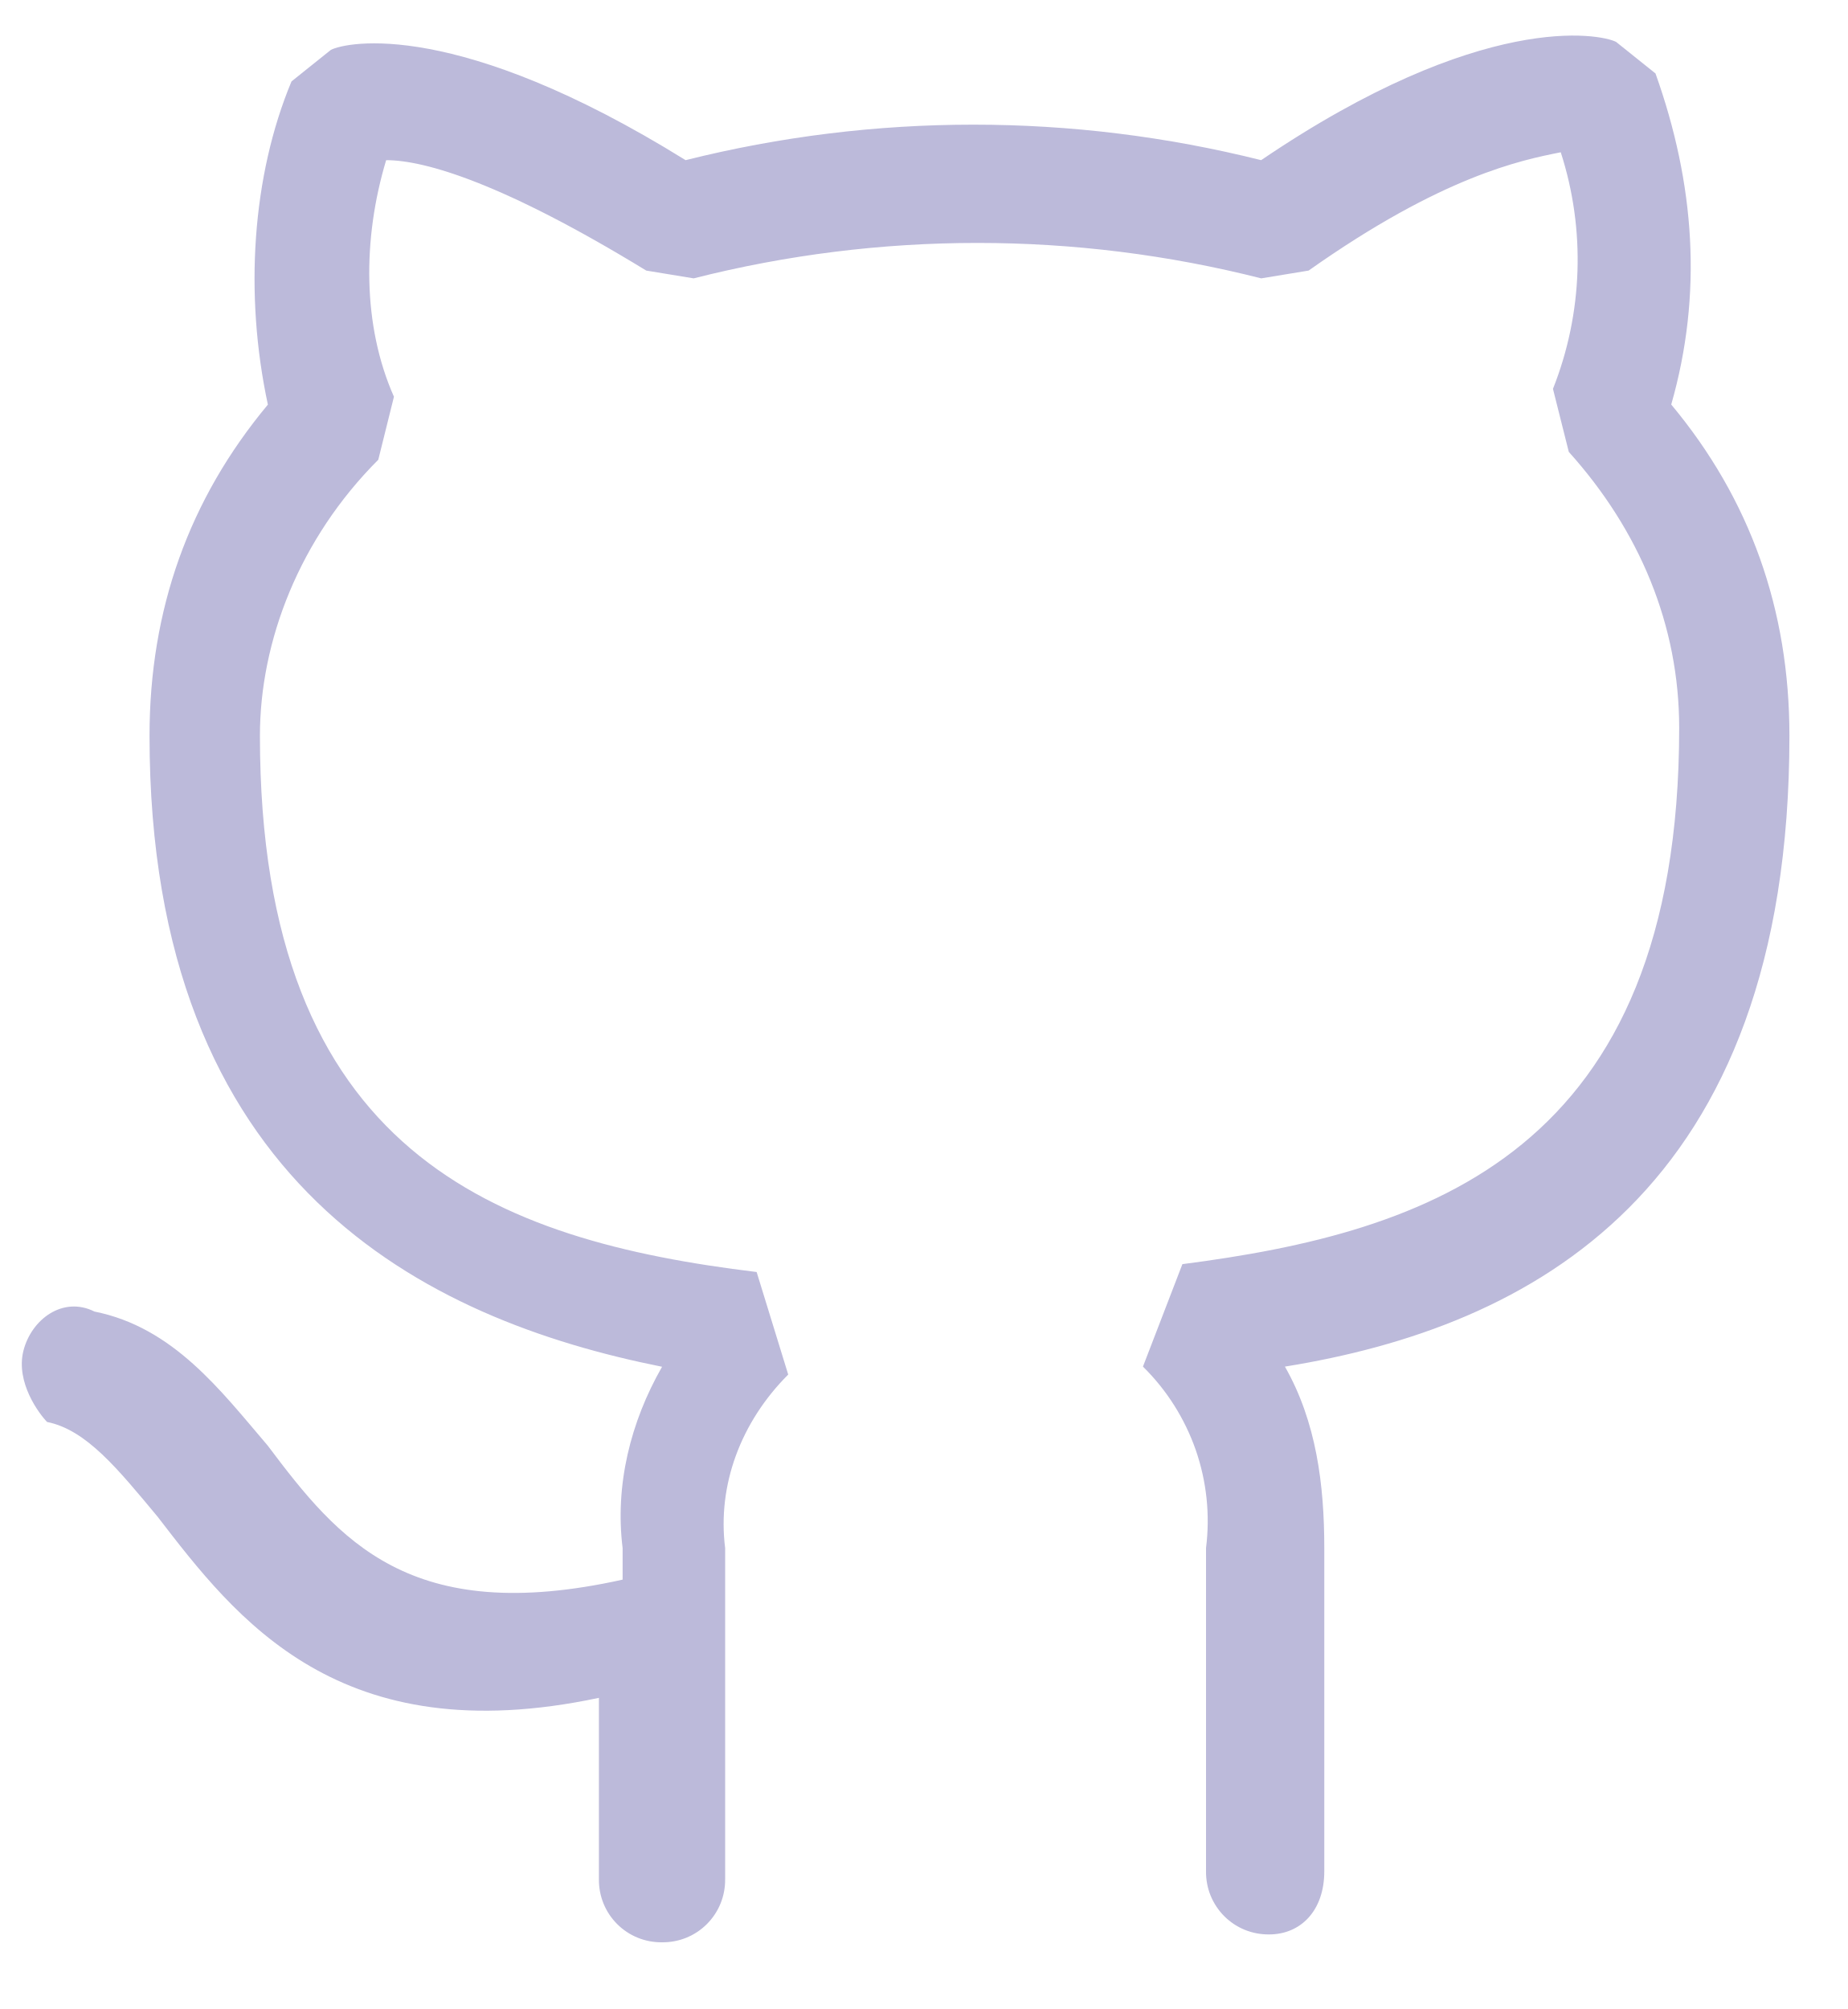
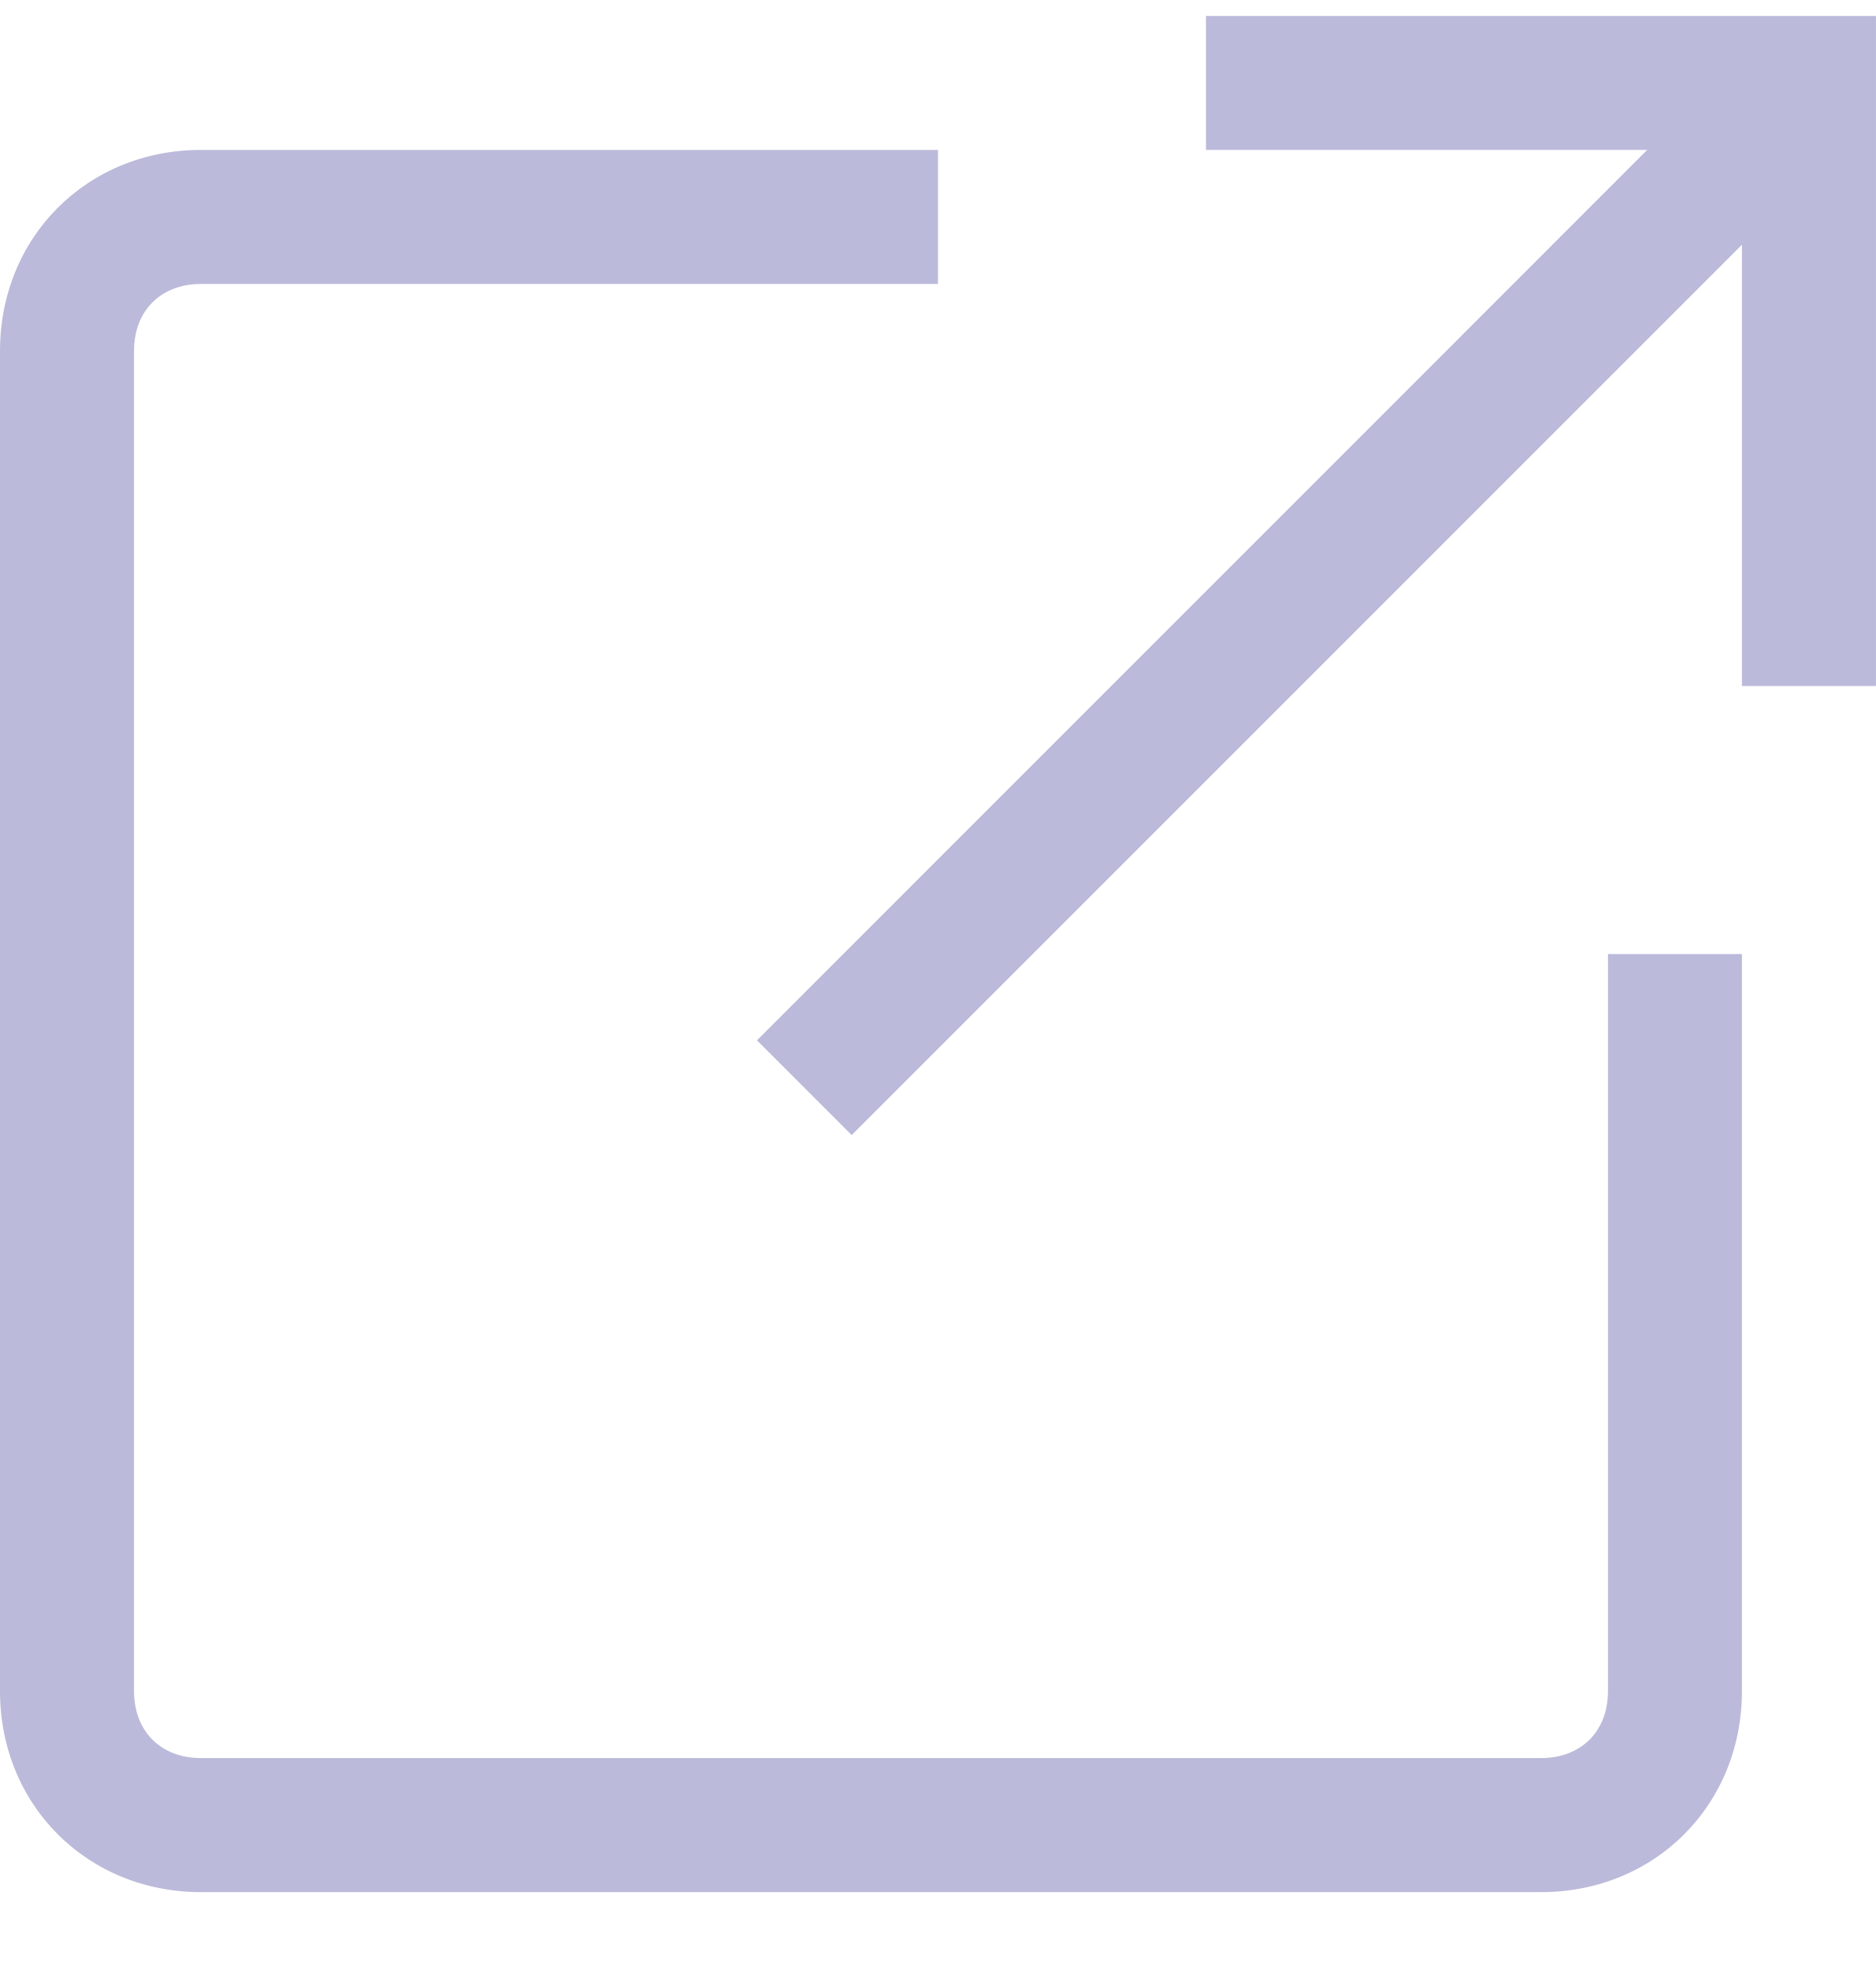
- <svg xmlns="http://www.w3.org/2000/svg" width="23" height="25" viewBox="0 0 23 25" fill="none">
-   <path d="M20.8 5.034C21.782 6.212 22.271 7.586 22.271 9.156C22.271 14.847 19.034 16.516 15.992 17.006C16.384 17.694 16.482 18.479 16.482 19.264V23.286C16.482 23.777 16.188 24.072 15.795 24.072C15.692 24.073 15.589 24.054 15.493 24.015C15.397 23.976 15.31 23.918 15.237 23.845C15.164 23.772 15.106 23.684 15.067 23.589C15.028 23.493 15.009 23.39 15.01 23.286V19.264C15.062 18.852 15.018 18.435 14.882 18.043C14.745 17.652 14.521 17.297 14.225 17.006L14.716 15.731C17.758 15.338 20.899 14.357 20.899 9.058C20.899 7.782 20.408 6.605 19.525 5.623L19.328 4.839C19.701 3.899 19.736 2.858 19.425 1.895C18.936 1.992 17.954 2.189 16.287 3.367L15.697 3.464C13.379 2.876 10.951 2.876 8.633 3.464L8.043 3.367C6.279 2.288 5.297 1.993 4.806 1.993C4.511 2.974 4.511 4.053 4.903 4.937L4.708 5.721C3.726 6.703 3.235 7.979 3.235 9.156C3.235 14.357 6.18 15.436 9.417 15.829L9.81 17.105C9.221 17.694 8.926 18.479 9.025 19.264V23.384C9.026 23.488 9.007 23.591 8.968 23.687C8.929 23.783 8.871 23.87 8.798 23.943C8.725 24.016 8.638 24.074 8.542 24.113C8.446 24.152 8.343 24.171 8.24 24.17C8.136 24.171 8.033 24.152 7.937 24.113C7.841 24.074 7.754 24.016 7.681 23.943C7.608 23.87 7.55 23.783 7.511 23.687C7.472 23.591 7.453 23.488 7.454 23.384V21.128C4.217 21.815 2.941 20.147 1.96 18.872C1.469 18.283 1.076 17.793 0.586 17.695C0.489 17.596 0.193 17.204 0.291 16.811C0.389 16.419 0.782 16.124 1.176 16.321C2.157 16.517 2.745 17.302 3.332 17.989C4.217 19.167 5.1 20.245 7.749 19.657V19.265C7.652 18.48 7.847 17.695 8.24 17.008C5.295 16.419 1.861 14.75 1.861 9.157C1.861 7.587 2.352 6.213 3.334 5.035C3.039 3.663 3.137 2.19 3.628 1.013L4.119 0.62C4.315 0.522 5.689 0.228 8.533 1.993C10.884 1.404 13.345 1.404 15.696 1.993C18.445 0.128 19.917 0.422 20.113 0.521L20.604 0.914C21.095 2.288 21.193 3.661 20.8 5.034V5.034Z" fill="#BCBADA" />
+ <svg xmlns="http://www.w3.org/2000/svg" width="20" height="21" viewBox="0 0 20 21" fill="none">
+   <path d="M18.777 0.382L19.787 1.393L9.08 12.1L8.07 11.09L18.777 0.382Z" fill="#BCBADA" />
+   <path d="M20 7.313H18.571V1.598H12.857V0.17H20V7.313Z" fill="#BCBADA" />
+   <path d="M16.429 20.17H2.143C0.929 20.17 0 19.241 0 18.027V3.741C0 2.527 0.929 1.598 2.143 1.598H10V3.027H2.143C1.714 3.027 1.429 3.313 1.429 3.741V18.027C1.429 18.455 1.714 18.741 2.143 18.741H16.429C16.857 18.741 17.143 18.455 17.143 18.027V10.17H18.571V18.027C18.571 19.241 17.643 20.17 16.429 20.17Z" fill="#BCBADA" />
</svg>
